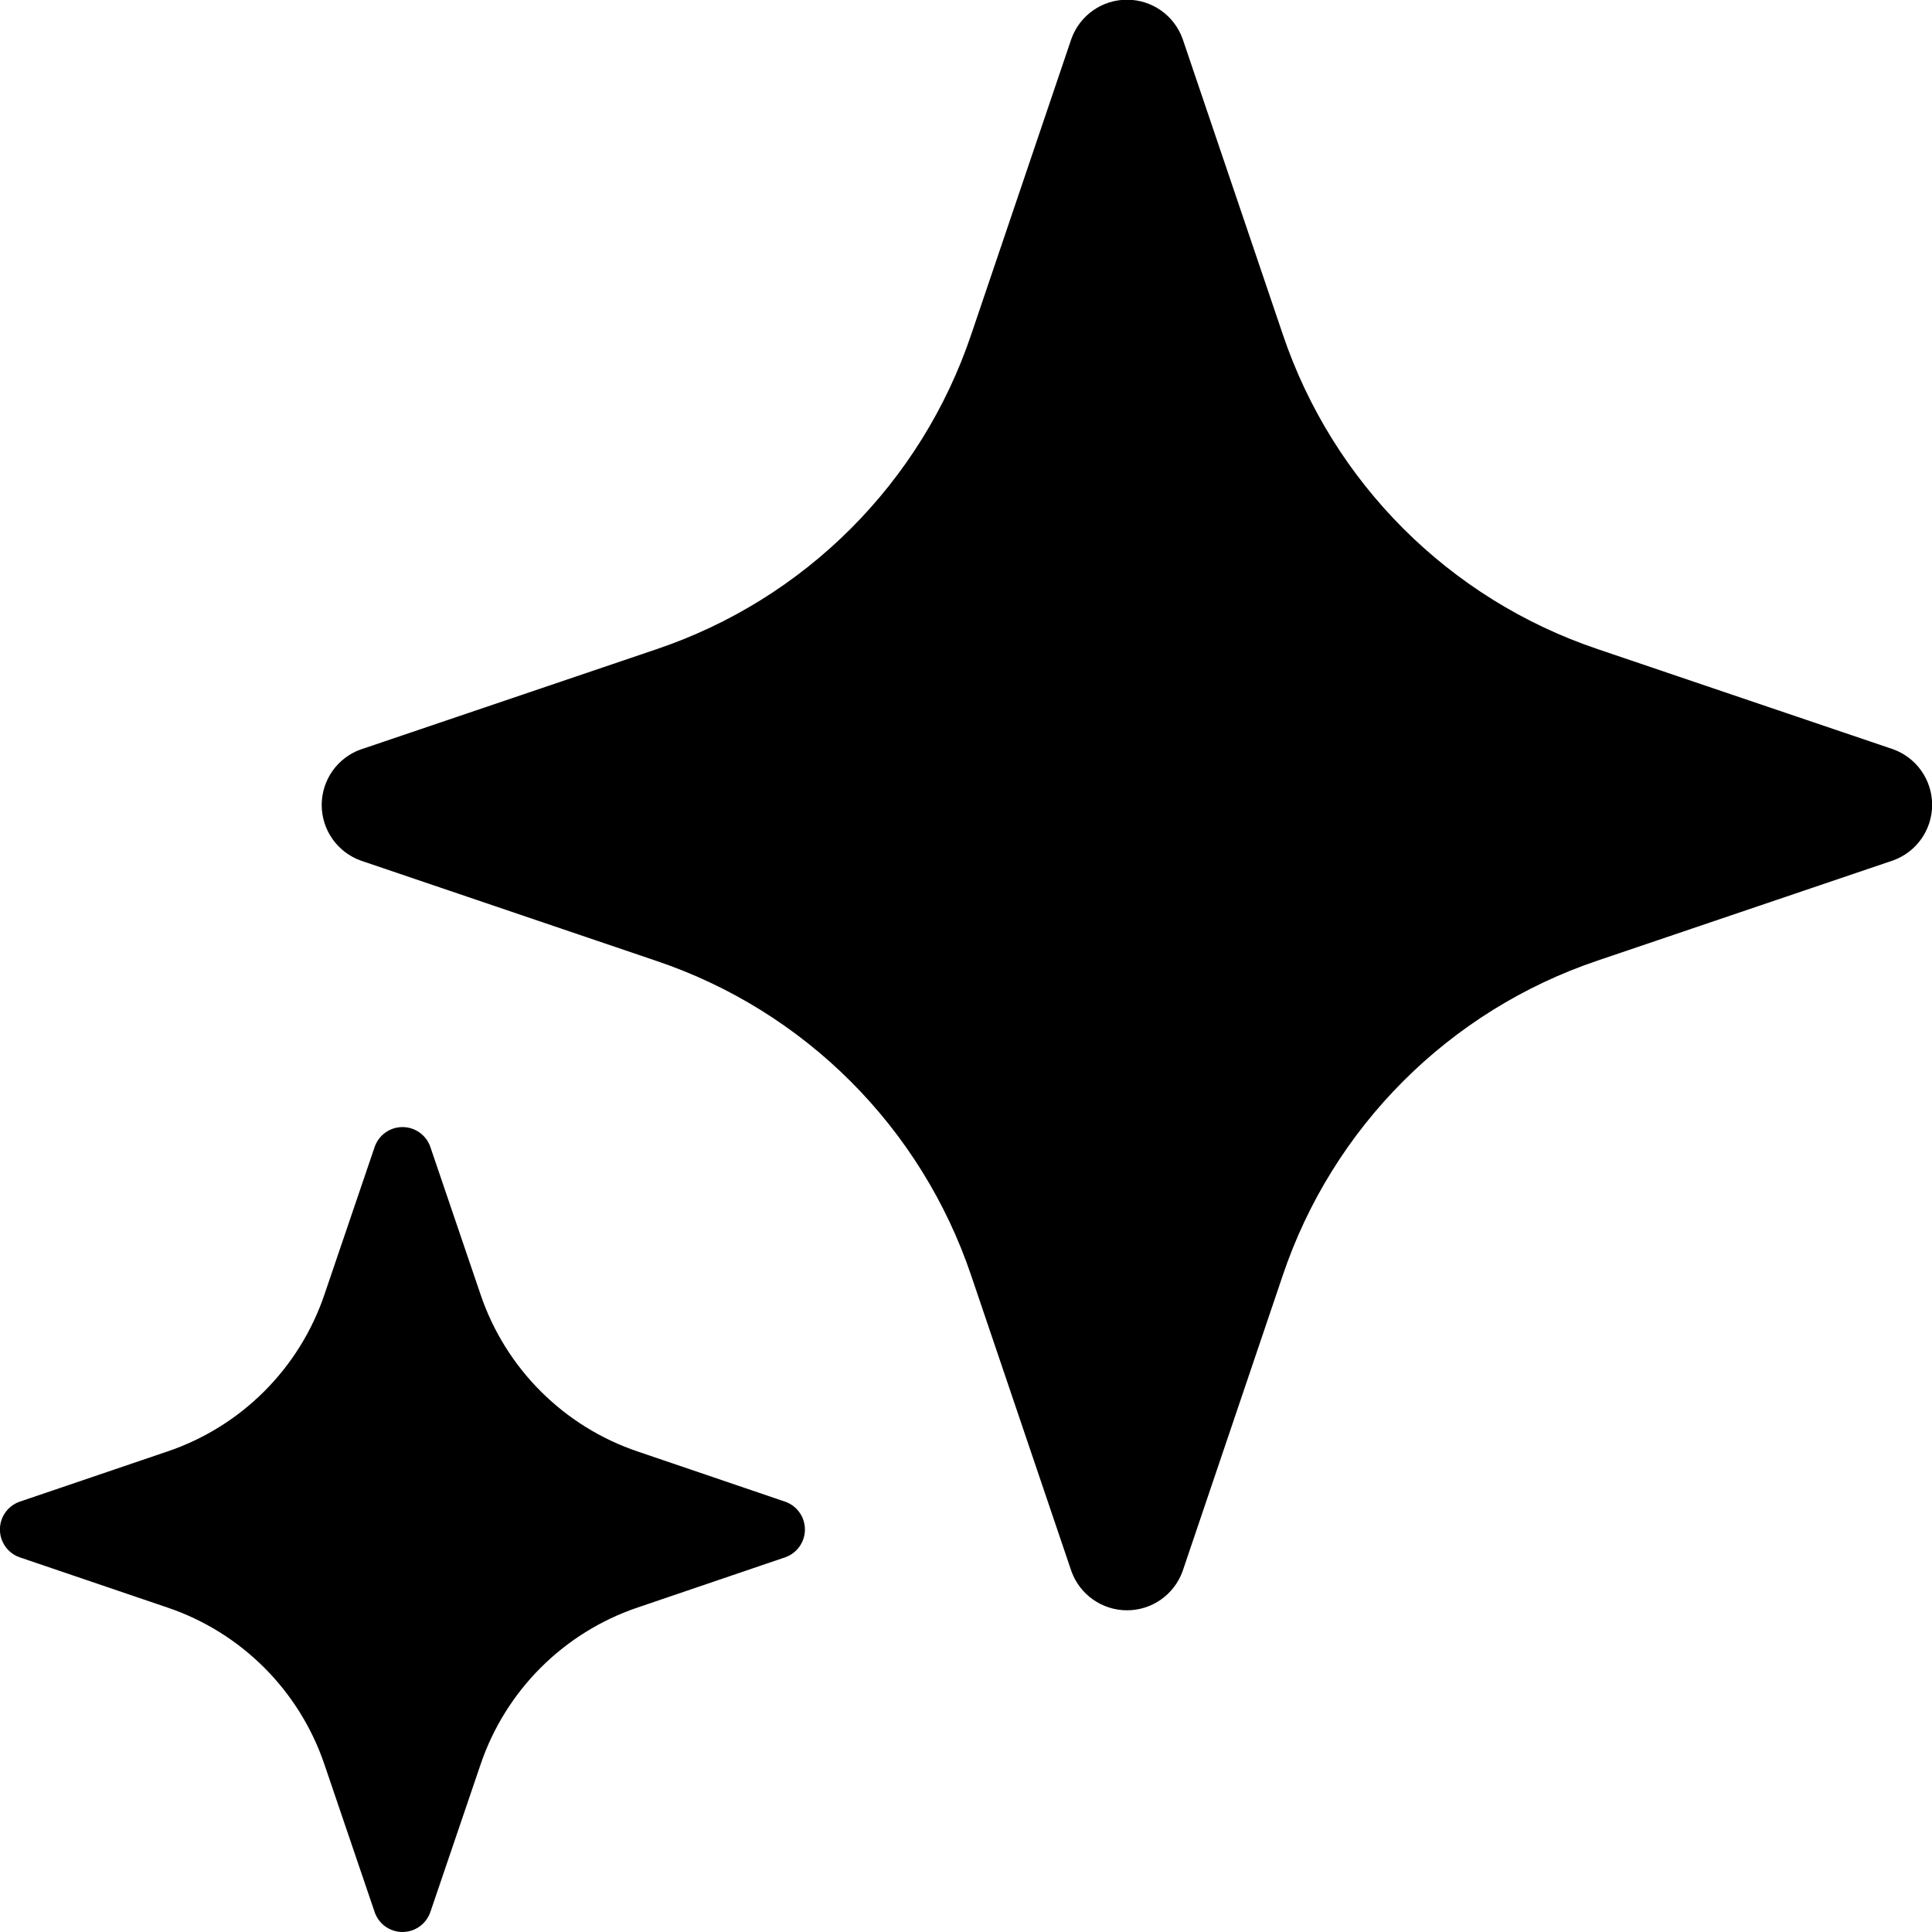
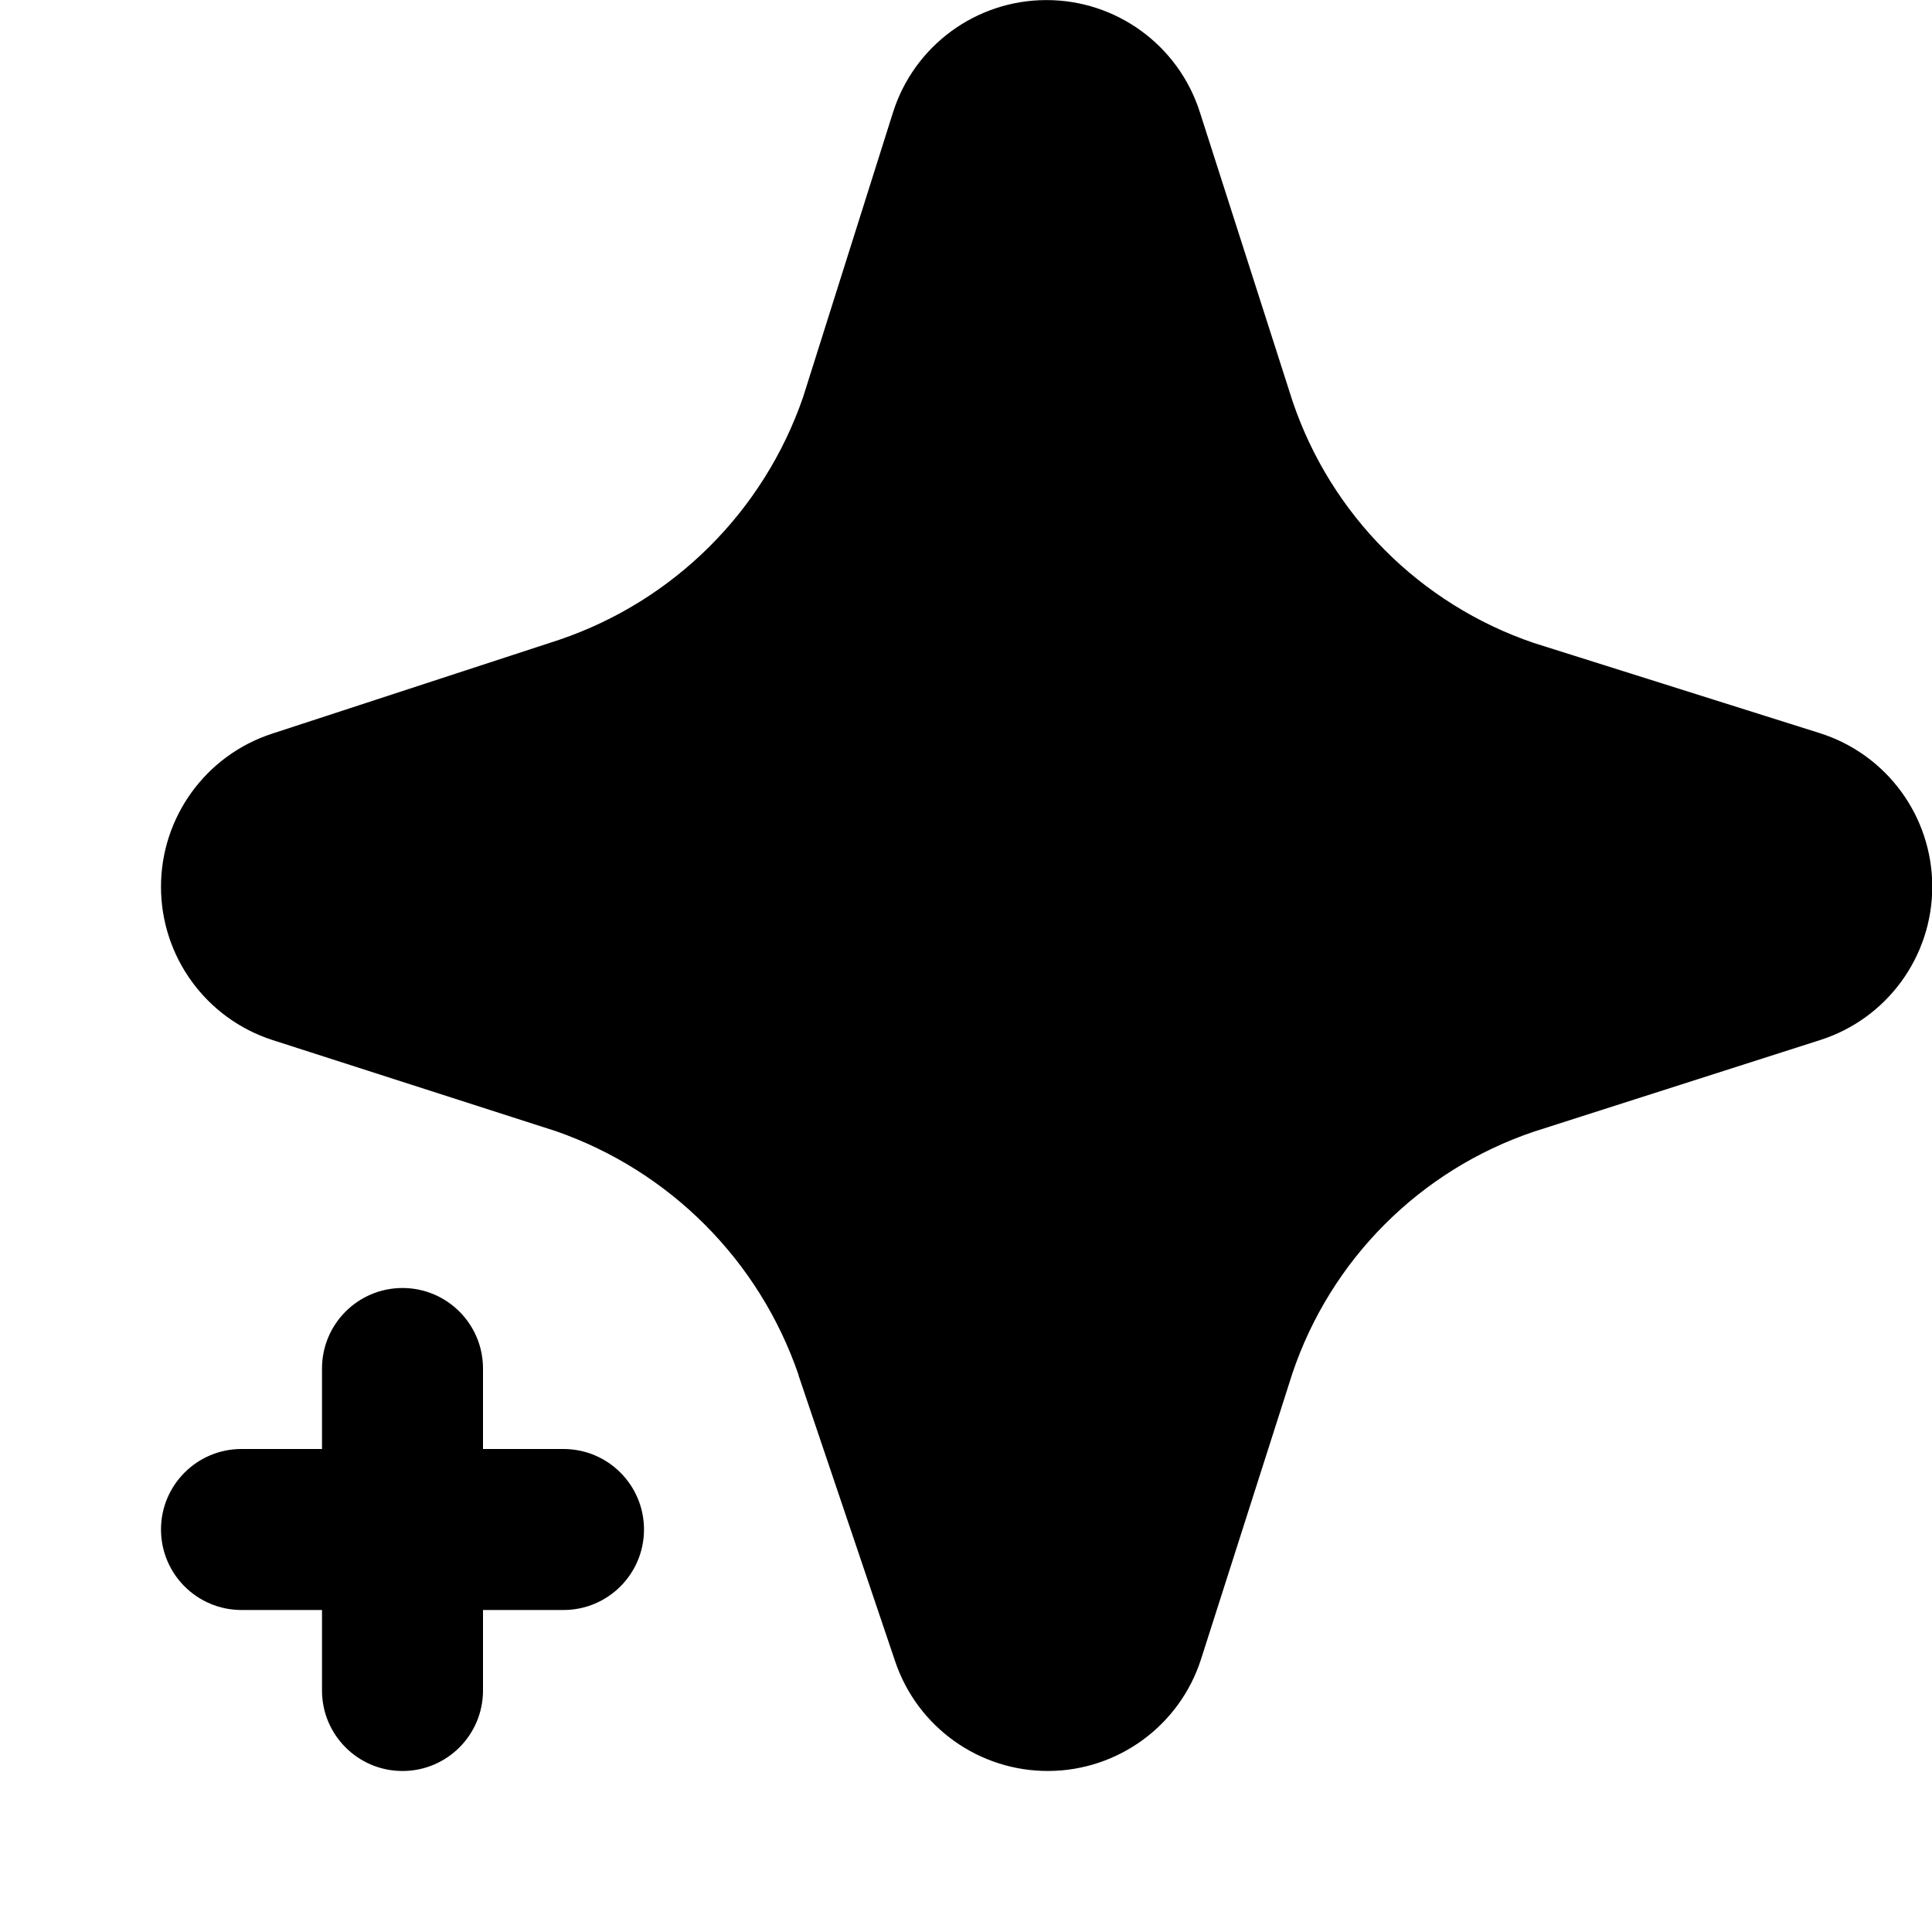
<svg xmlns="http://www.w3.org/2000/svg" width="12" height="12" focusable="false" viewBox="0 0 12 12">
-   <path fill="currentColor" d="m2.241 4.655 1.835-.622a3.113 3.113 0 0 0 1.957-1.957L6.655.24a.367.367 0 0 1 .69 0l.622 1.835a3.113 3.113 0 0 0 1.957 1.957l1.835.622a.367.367 0 0 1 0 .69l-1.835.622a3.113 3.113 0 0 0-1.957 1.957L7.345 9.76a.367.367 0 0 1-.69 0l-.622-1.835a3.113 3.113 0 0 0-1.957-1.957L2.24 5.345a.367.367 0 0 1 0-.69ZM.12 9.328l.918-.312a1.556 1.556 0 0 0 .978-.978l.312-.917a.183.183 0 0 1 .344 0l.312.917a1.557 1.557 0 0 0 .978.978l.917.312a.183.183 0 0 1 0 .344l-.917.312a1.557 1.557 0 0 0-.978.978l-.312.917a.183.183 0 0 1-.277.088.183.183 0 0 1-.067-.088l-.312-.917a1.556 1.556 0 0 0-.978-.978L.12 9.672a.183.183 0 0 1 0-.344Z" />
+   <path fill="currentColor" d="M2 9v-.5a.5.5 0 0 1 1 0V9h.5a.5.5 0 0 1 0 1H3v.5a.5.5 0 0 1-1 0V10h-.5a.5.5 0 0 1 0-1H2ZM1 5.51a1 1 0 0 1 .69-.953l1.786-.584a2.427 2.427 0 0 0 1.512-1.506L5.546.7A1 1 0 0 1 7.452.695l.576 1.796a2.397 2.397 0 0 0 1.497 1.502l1.776.56a1 1 0 0 1 .004 1.907l-1.778.569a2.39 2.39 0 0 0-1.5 1.502l-.567 1.774a1 1 0 0 1-1.9.014l-.6-1.776V8.54a2.441 2.441 0 0 0-1.507-1.514l-1.76-.566A1 1 0 0 1 1 5.51Z" />
</svg>
